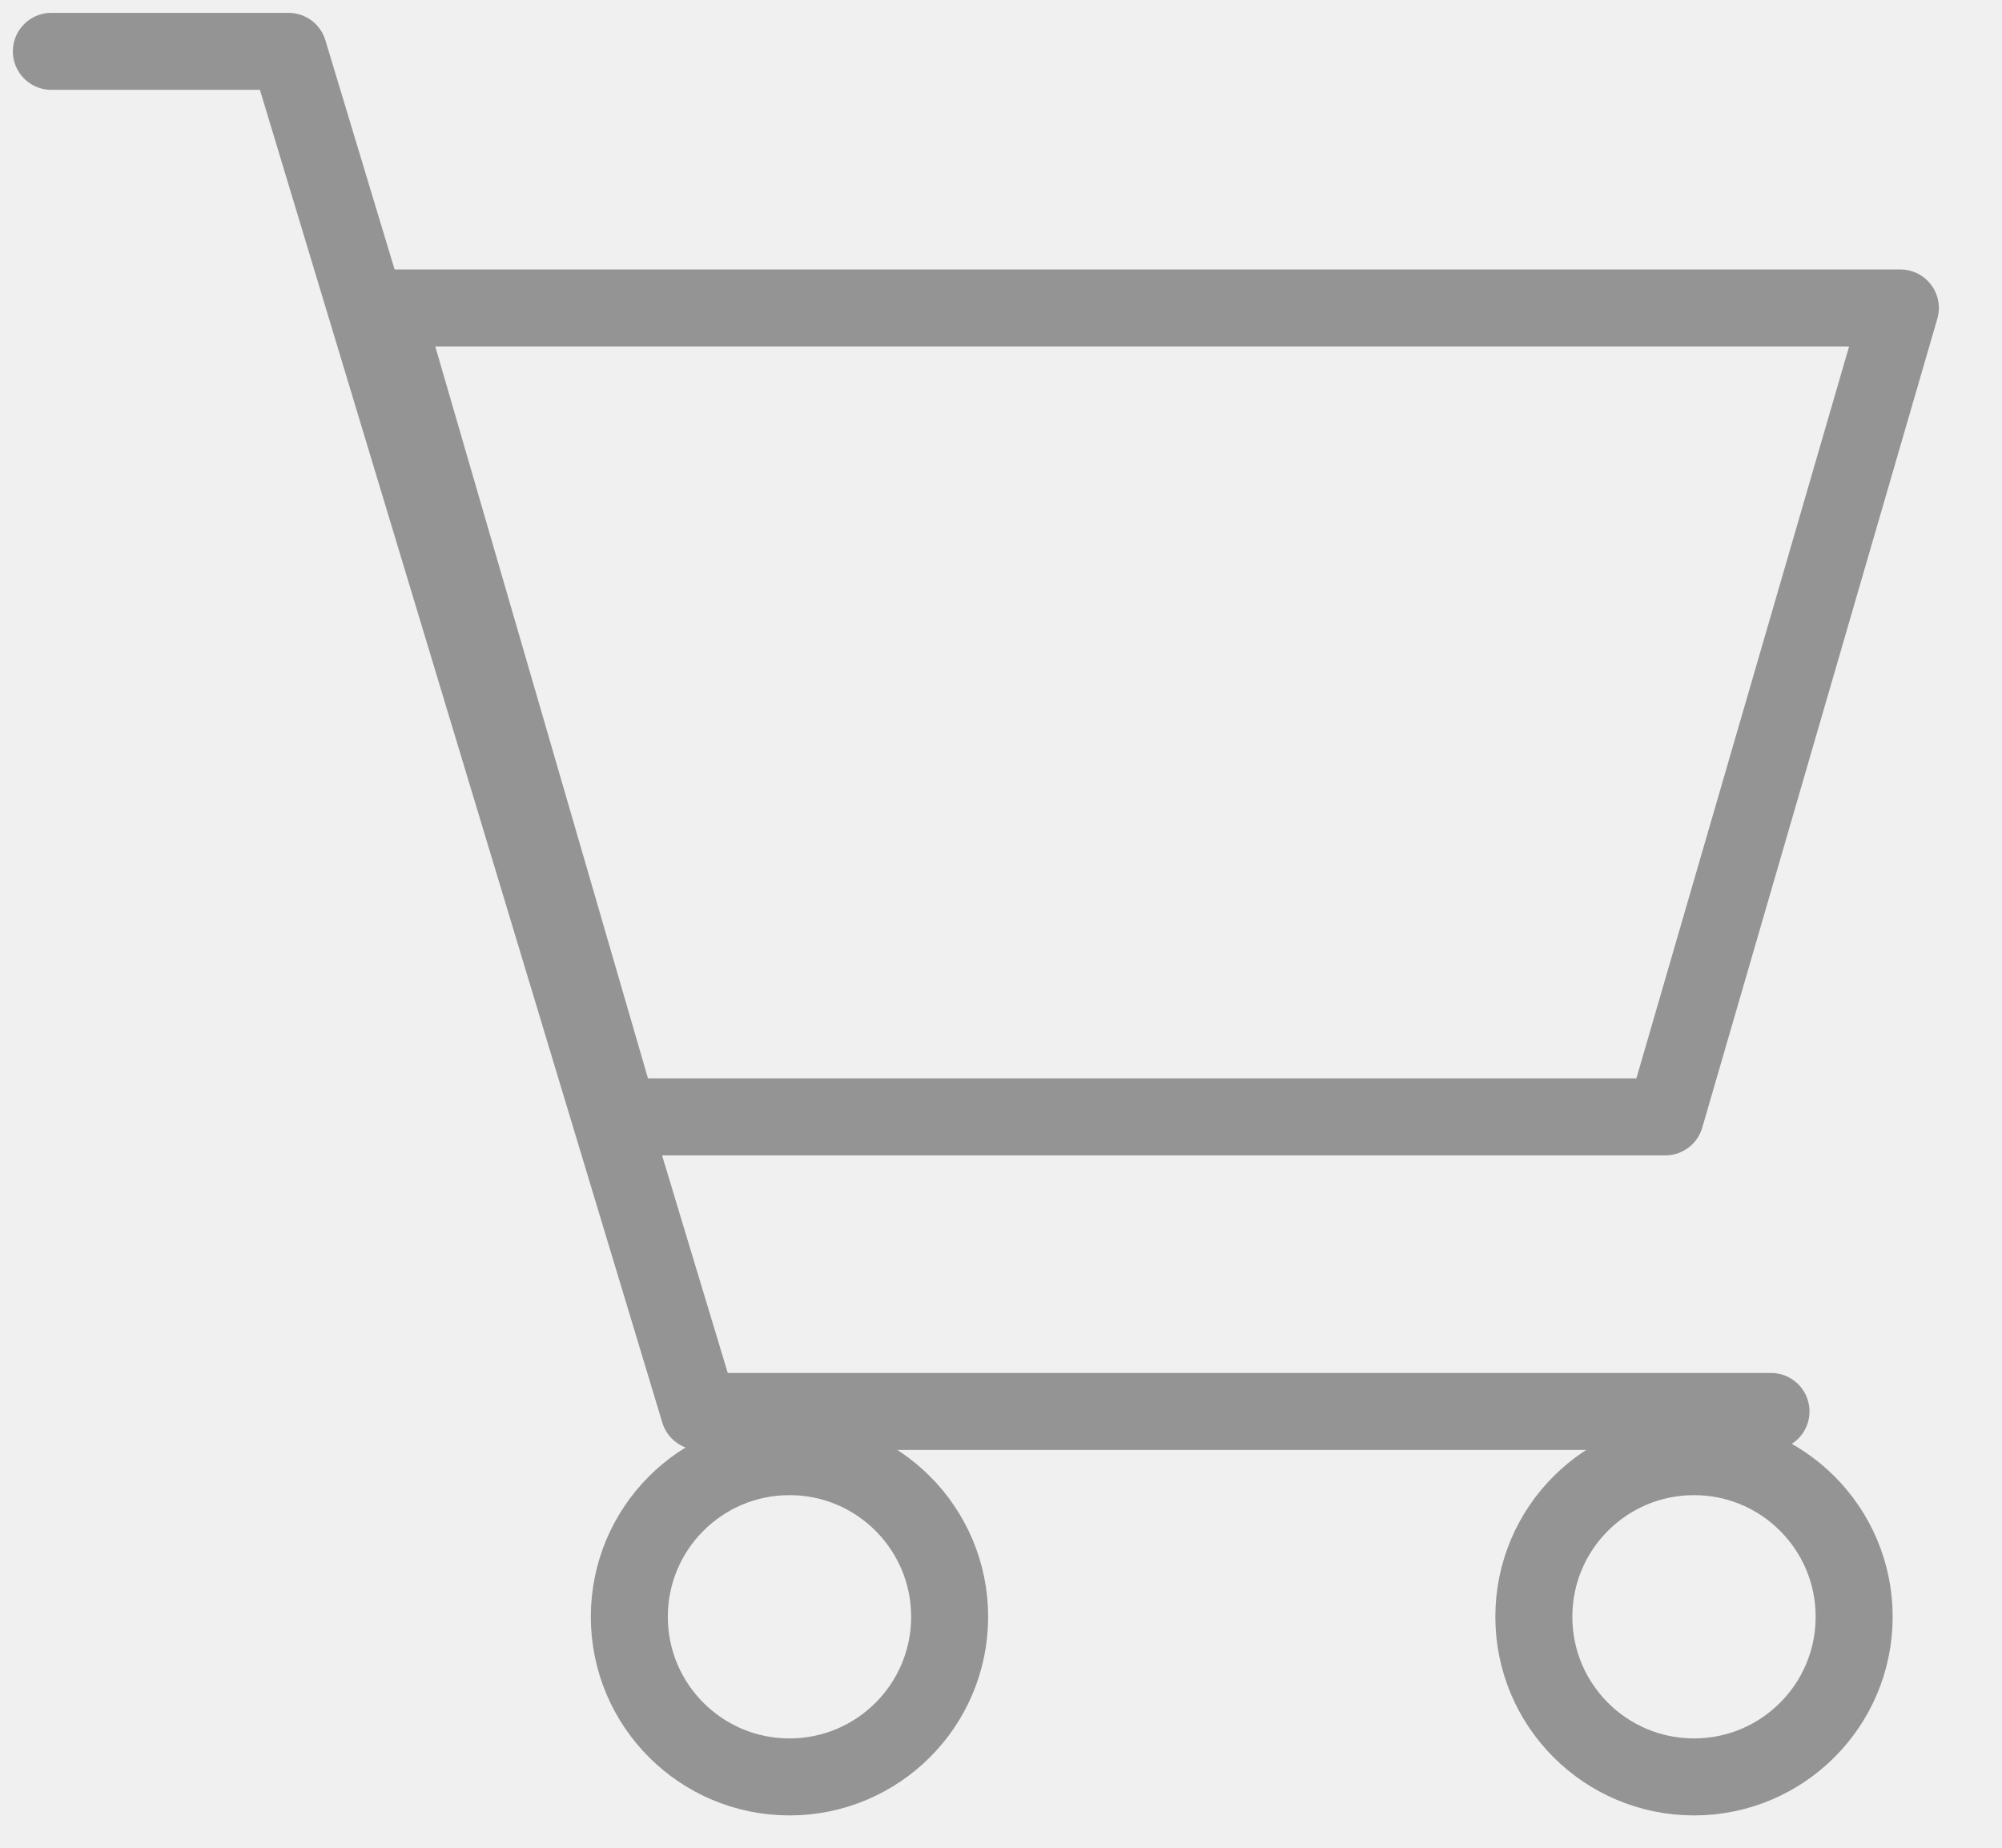
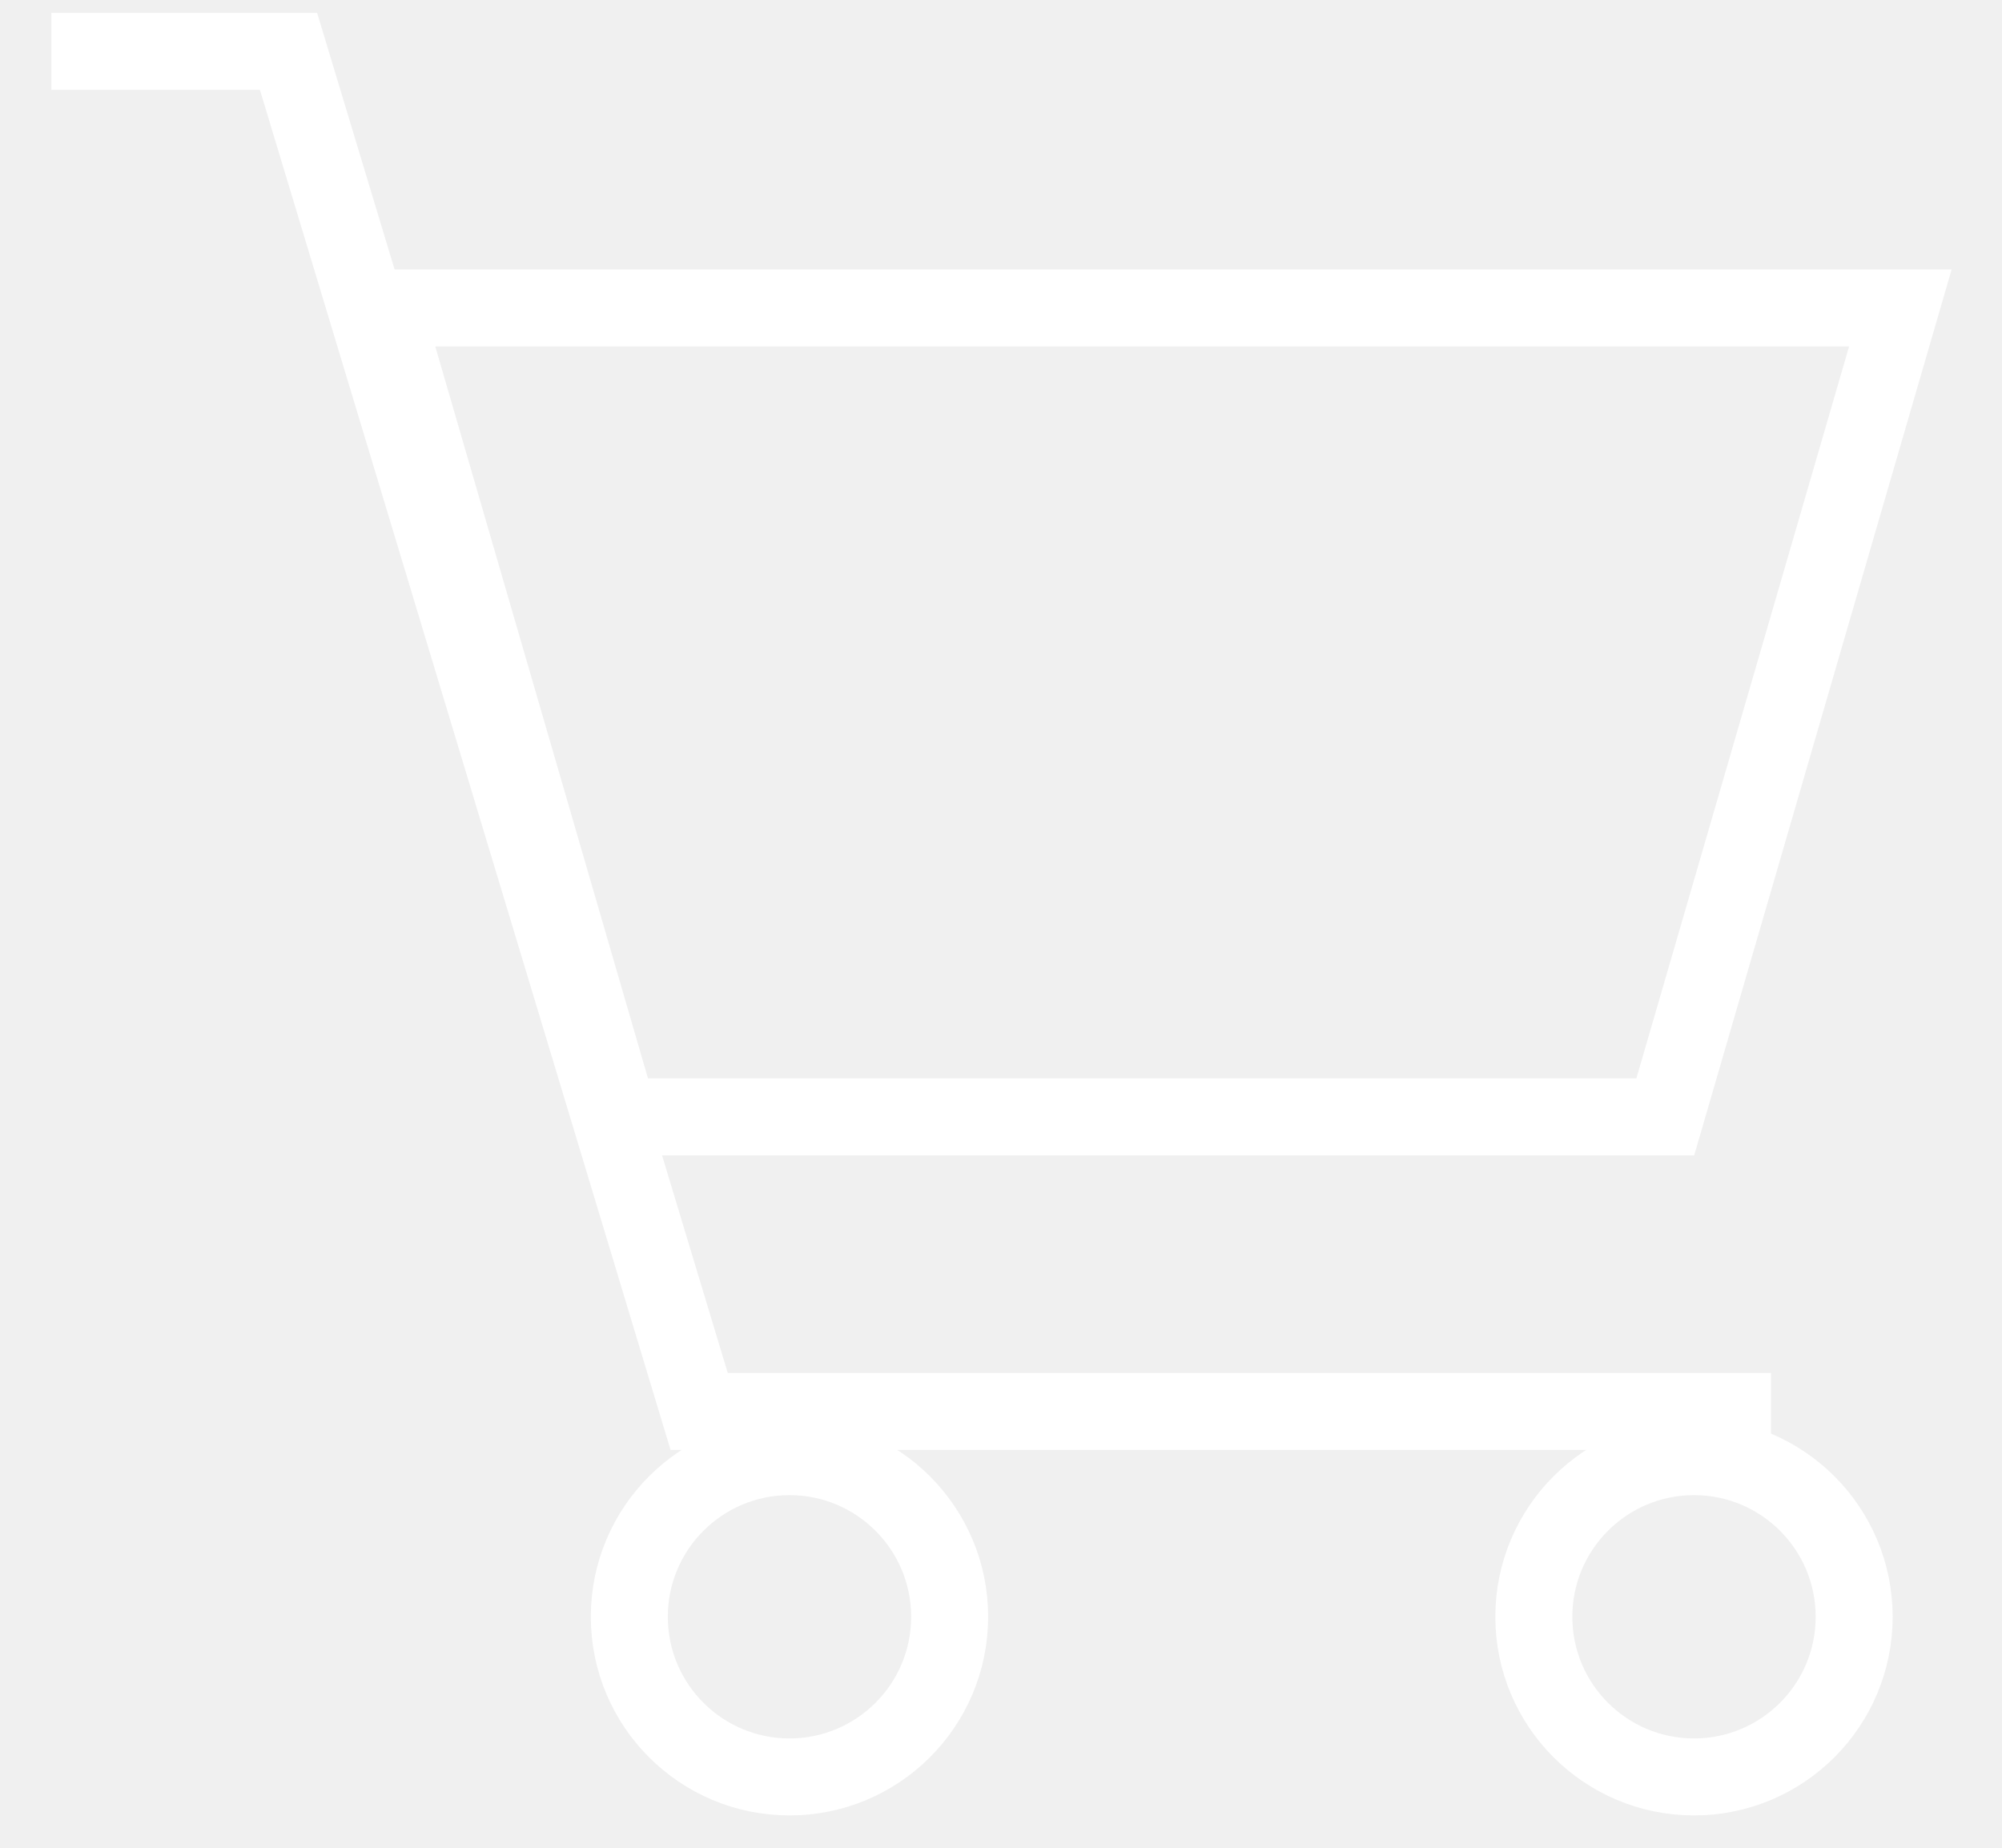
<svg xmlns="http://www.w3.org/2000/svg" width="26px" height="24px" viewBox="0 0 26 24" version="1.1">
-   <defs />
-   <g id="Page-4" stroke="none" stroke-width="1" fill="none" fill-rule="evenodd" stroke-linecap="round" stroke-linejoin="round">
-     <g id="iPhone-8-Copy-2" transform="translate(-324, -622)" stroke="#949494">
-       <g id="estore_inactive@5x" transform="translate(324, 622)">
+   <g id="zeplin" stroke="none" stroke-width="1" fill="none" fill-rule="evenodd">
+     <g id="Artboard" transform="translate(-121, -83)" stroke="#FFFFFF">
+       <g id="estore_normal" transform="translate(121, 83)">
        <polyline id="Shape" points="0.667 0.667 3.747 0.667 9.08 18.333 23 18.333" />
        <polygon id="Shape" points="4.987 4 24.68 4 21.627 14.507 8.04 14.507" />
        <circle id="Oval" cx="10.253" cy="21" r="2.08" />
        <circle id="Oval" cx="22" cy="21" r="2.08" />
      </g>
    </g>
  </g>
</svg>
